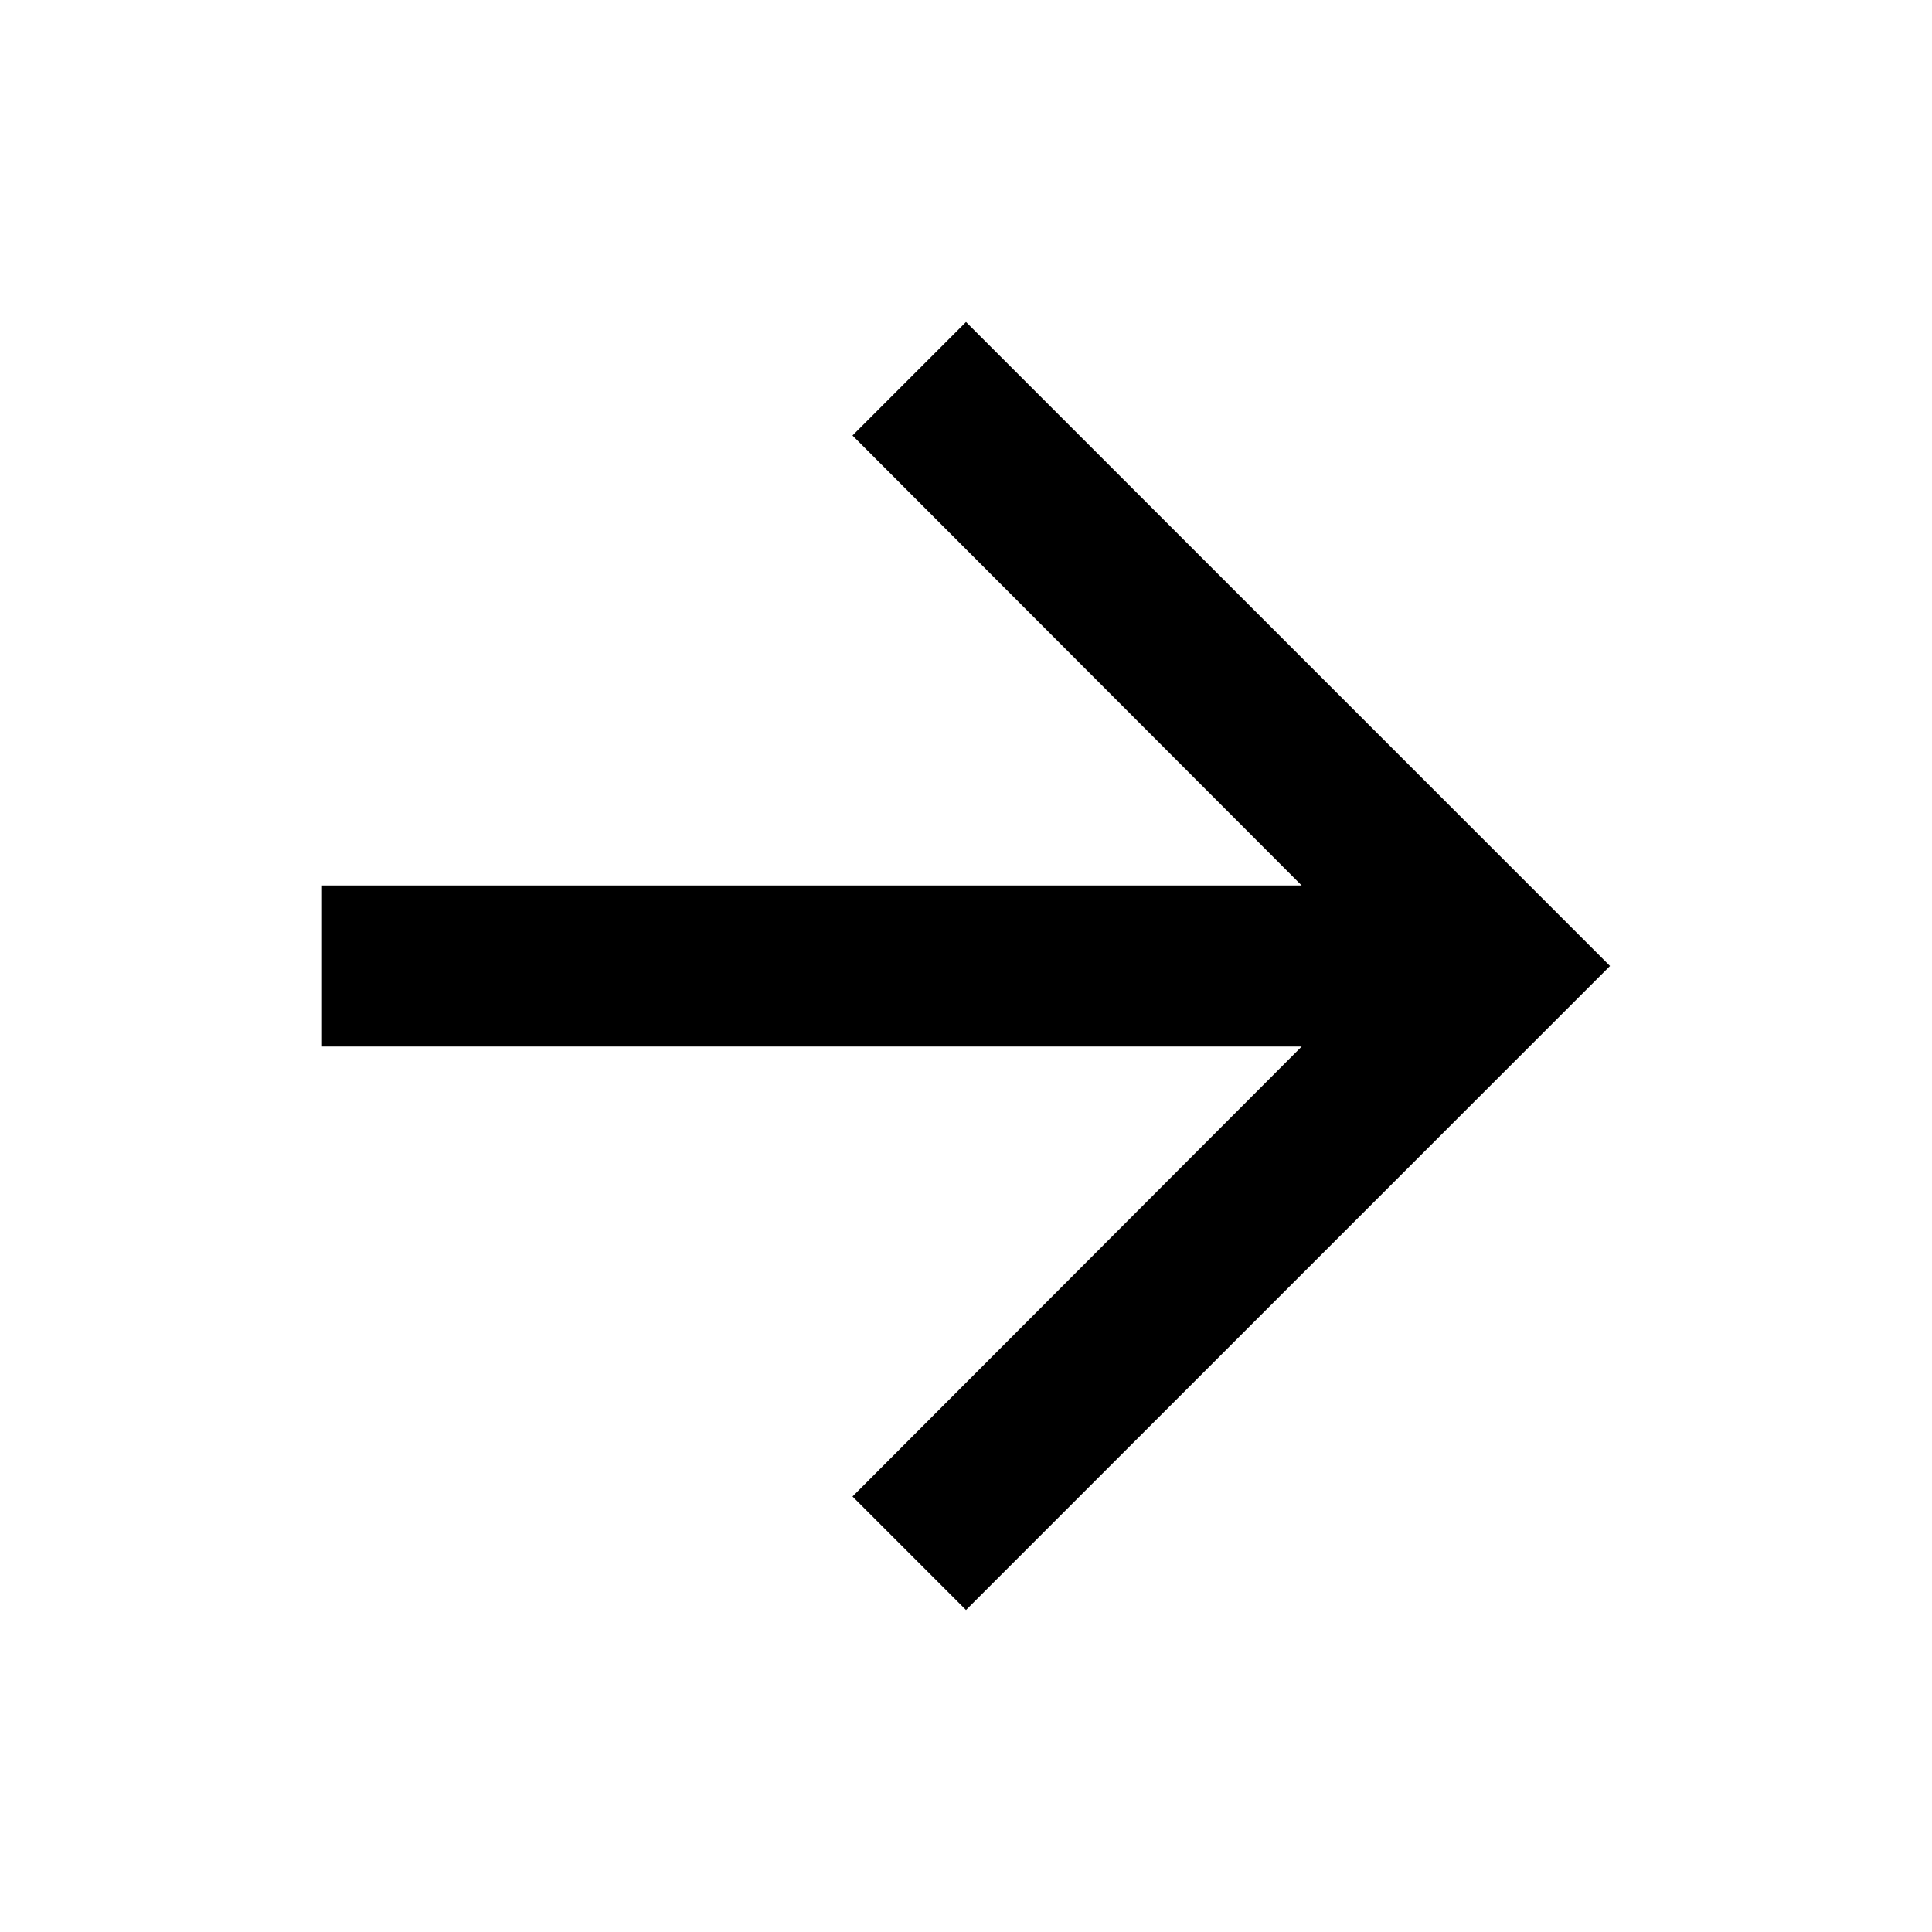
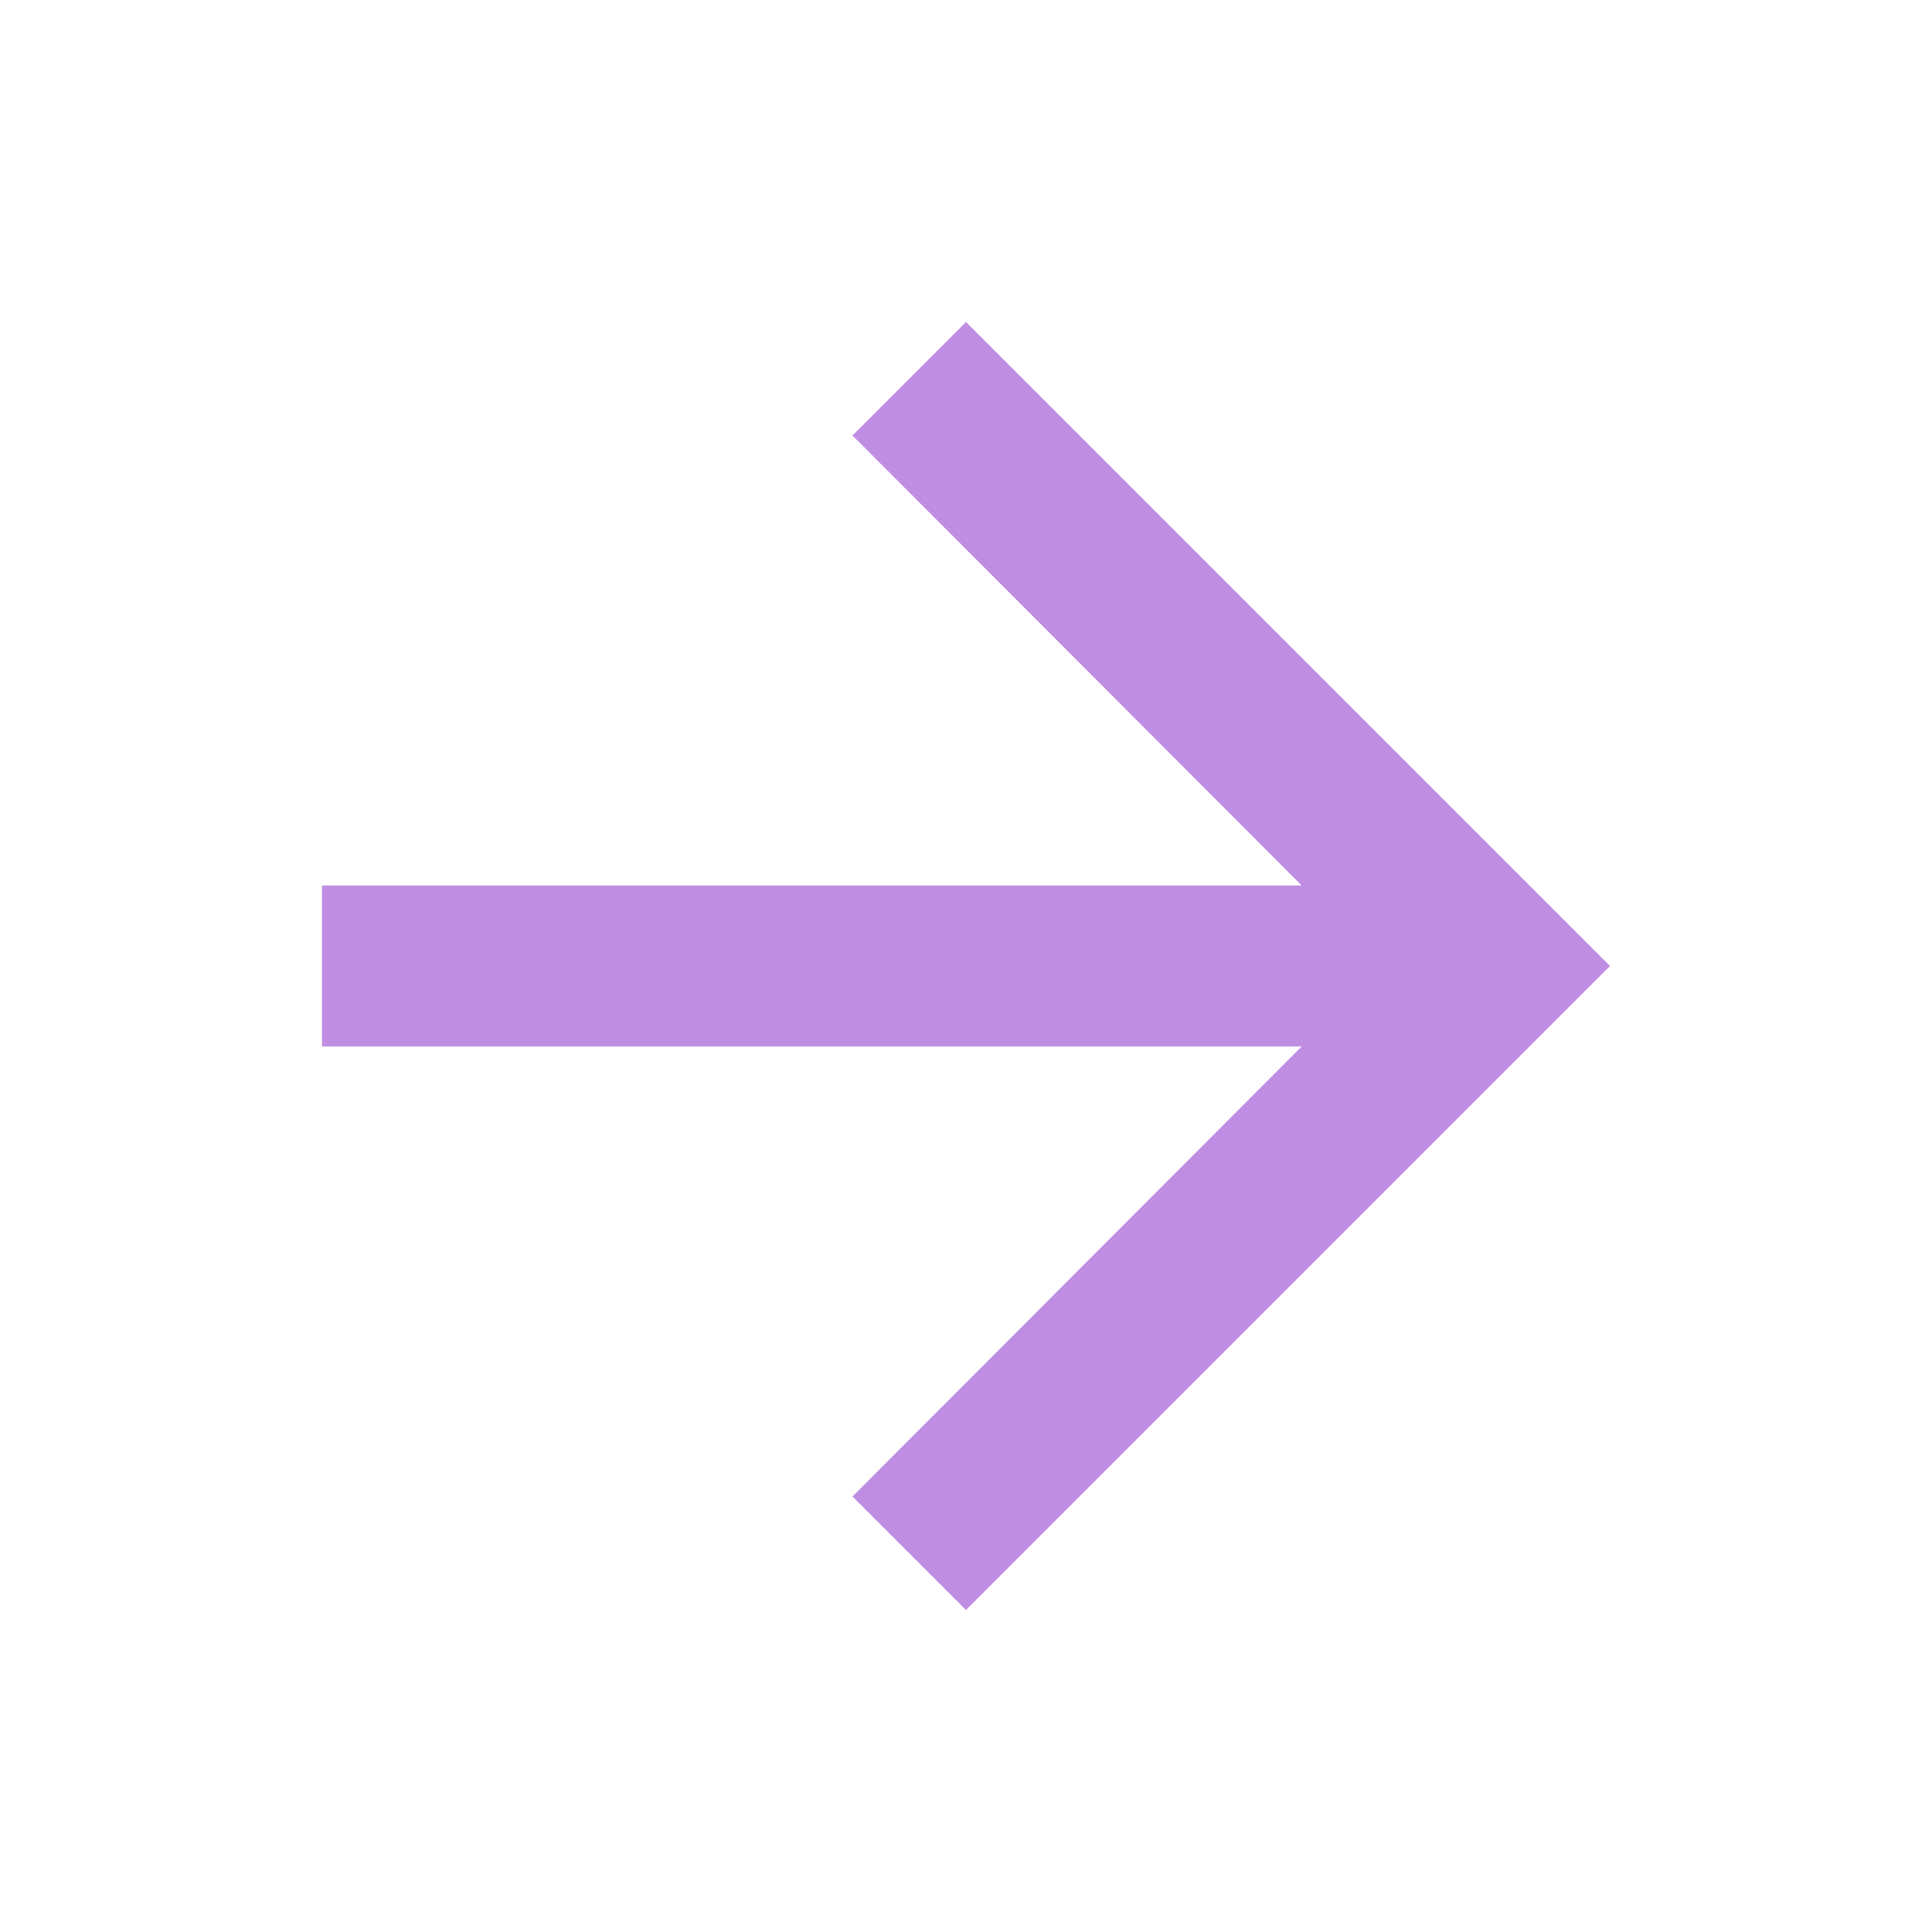
- <svg xmlns="http://www.w3.org/2000/svg" height="24px" viewBox="0 0 24 24" width="24px" fill="#000000">
+ <svg xmlns="http://www.w3.org/2000/svg" height="24px" viewBox="0 0 24 24" width="24px" fill="#BF8DE2">
  <path d="M0 0h24v24H0z" fill="none" />
  <path d="M12 4l-1.41 1.41L16.17 11H4v2h12.17l-5.58 5.59L12 20l8-8z" />
</svg>
